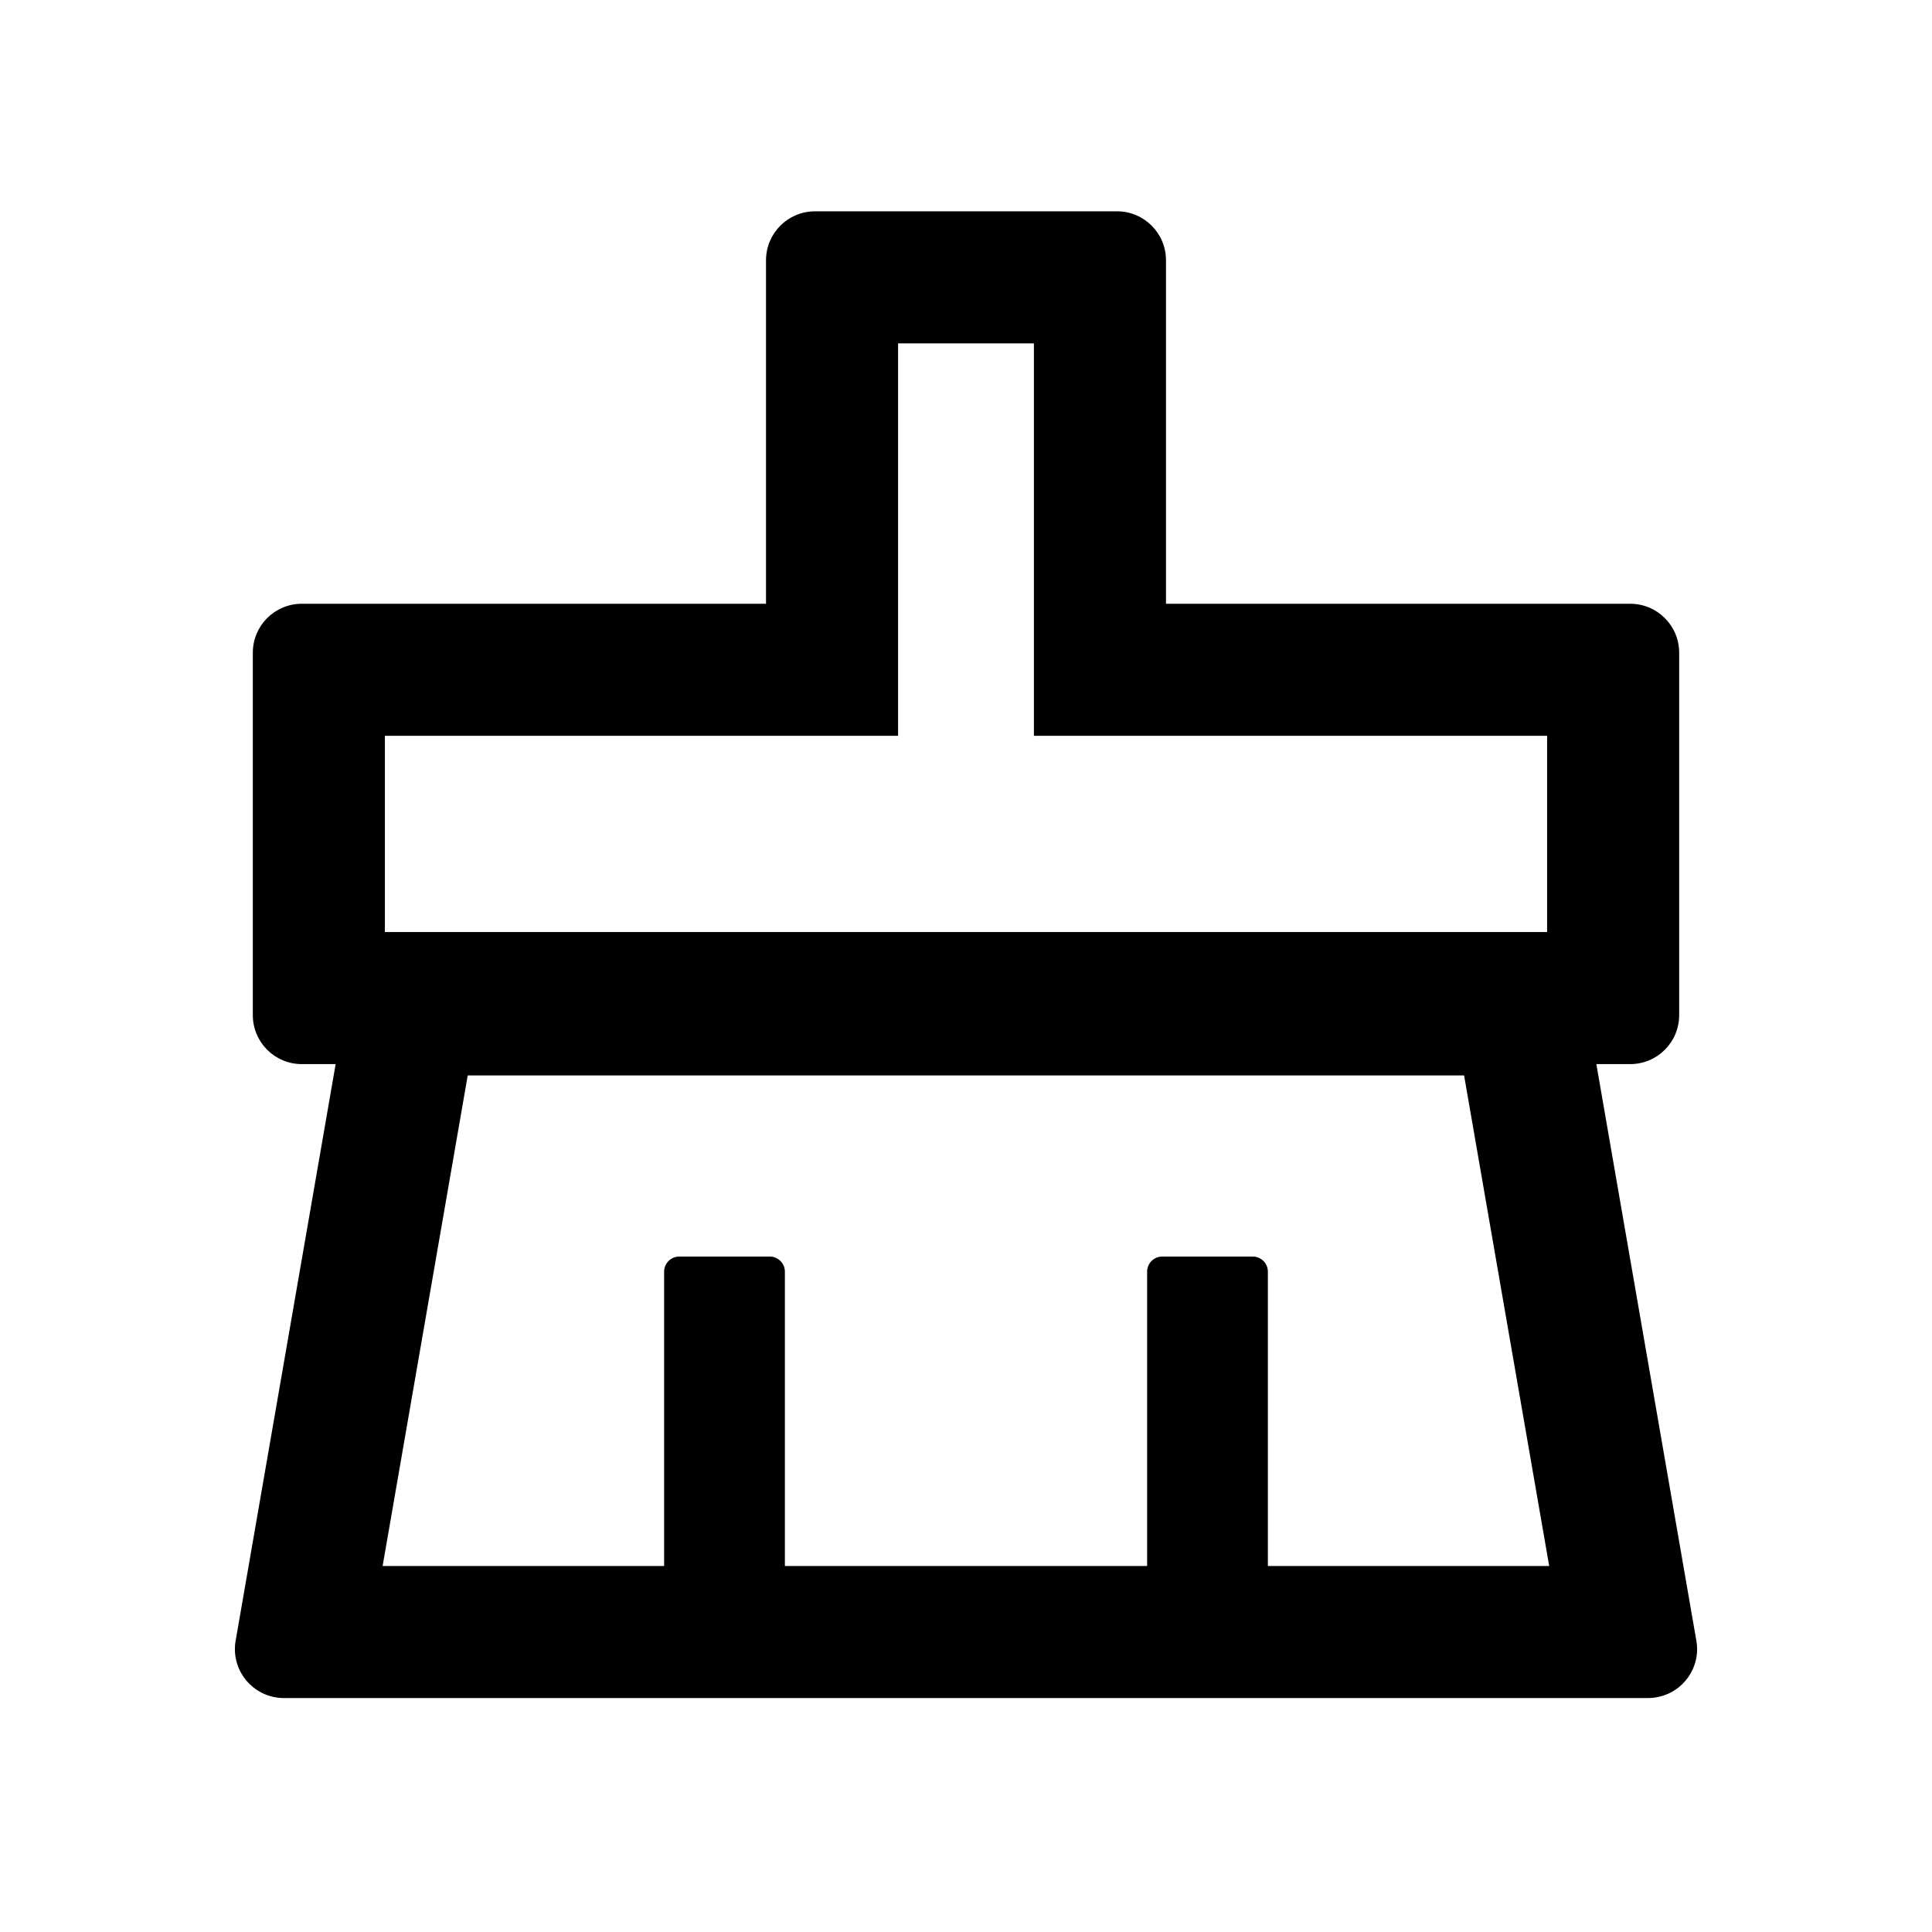
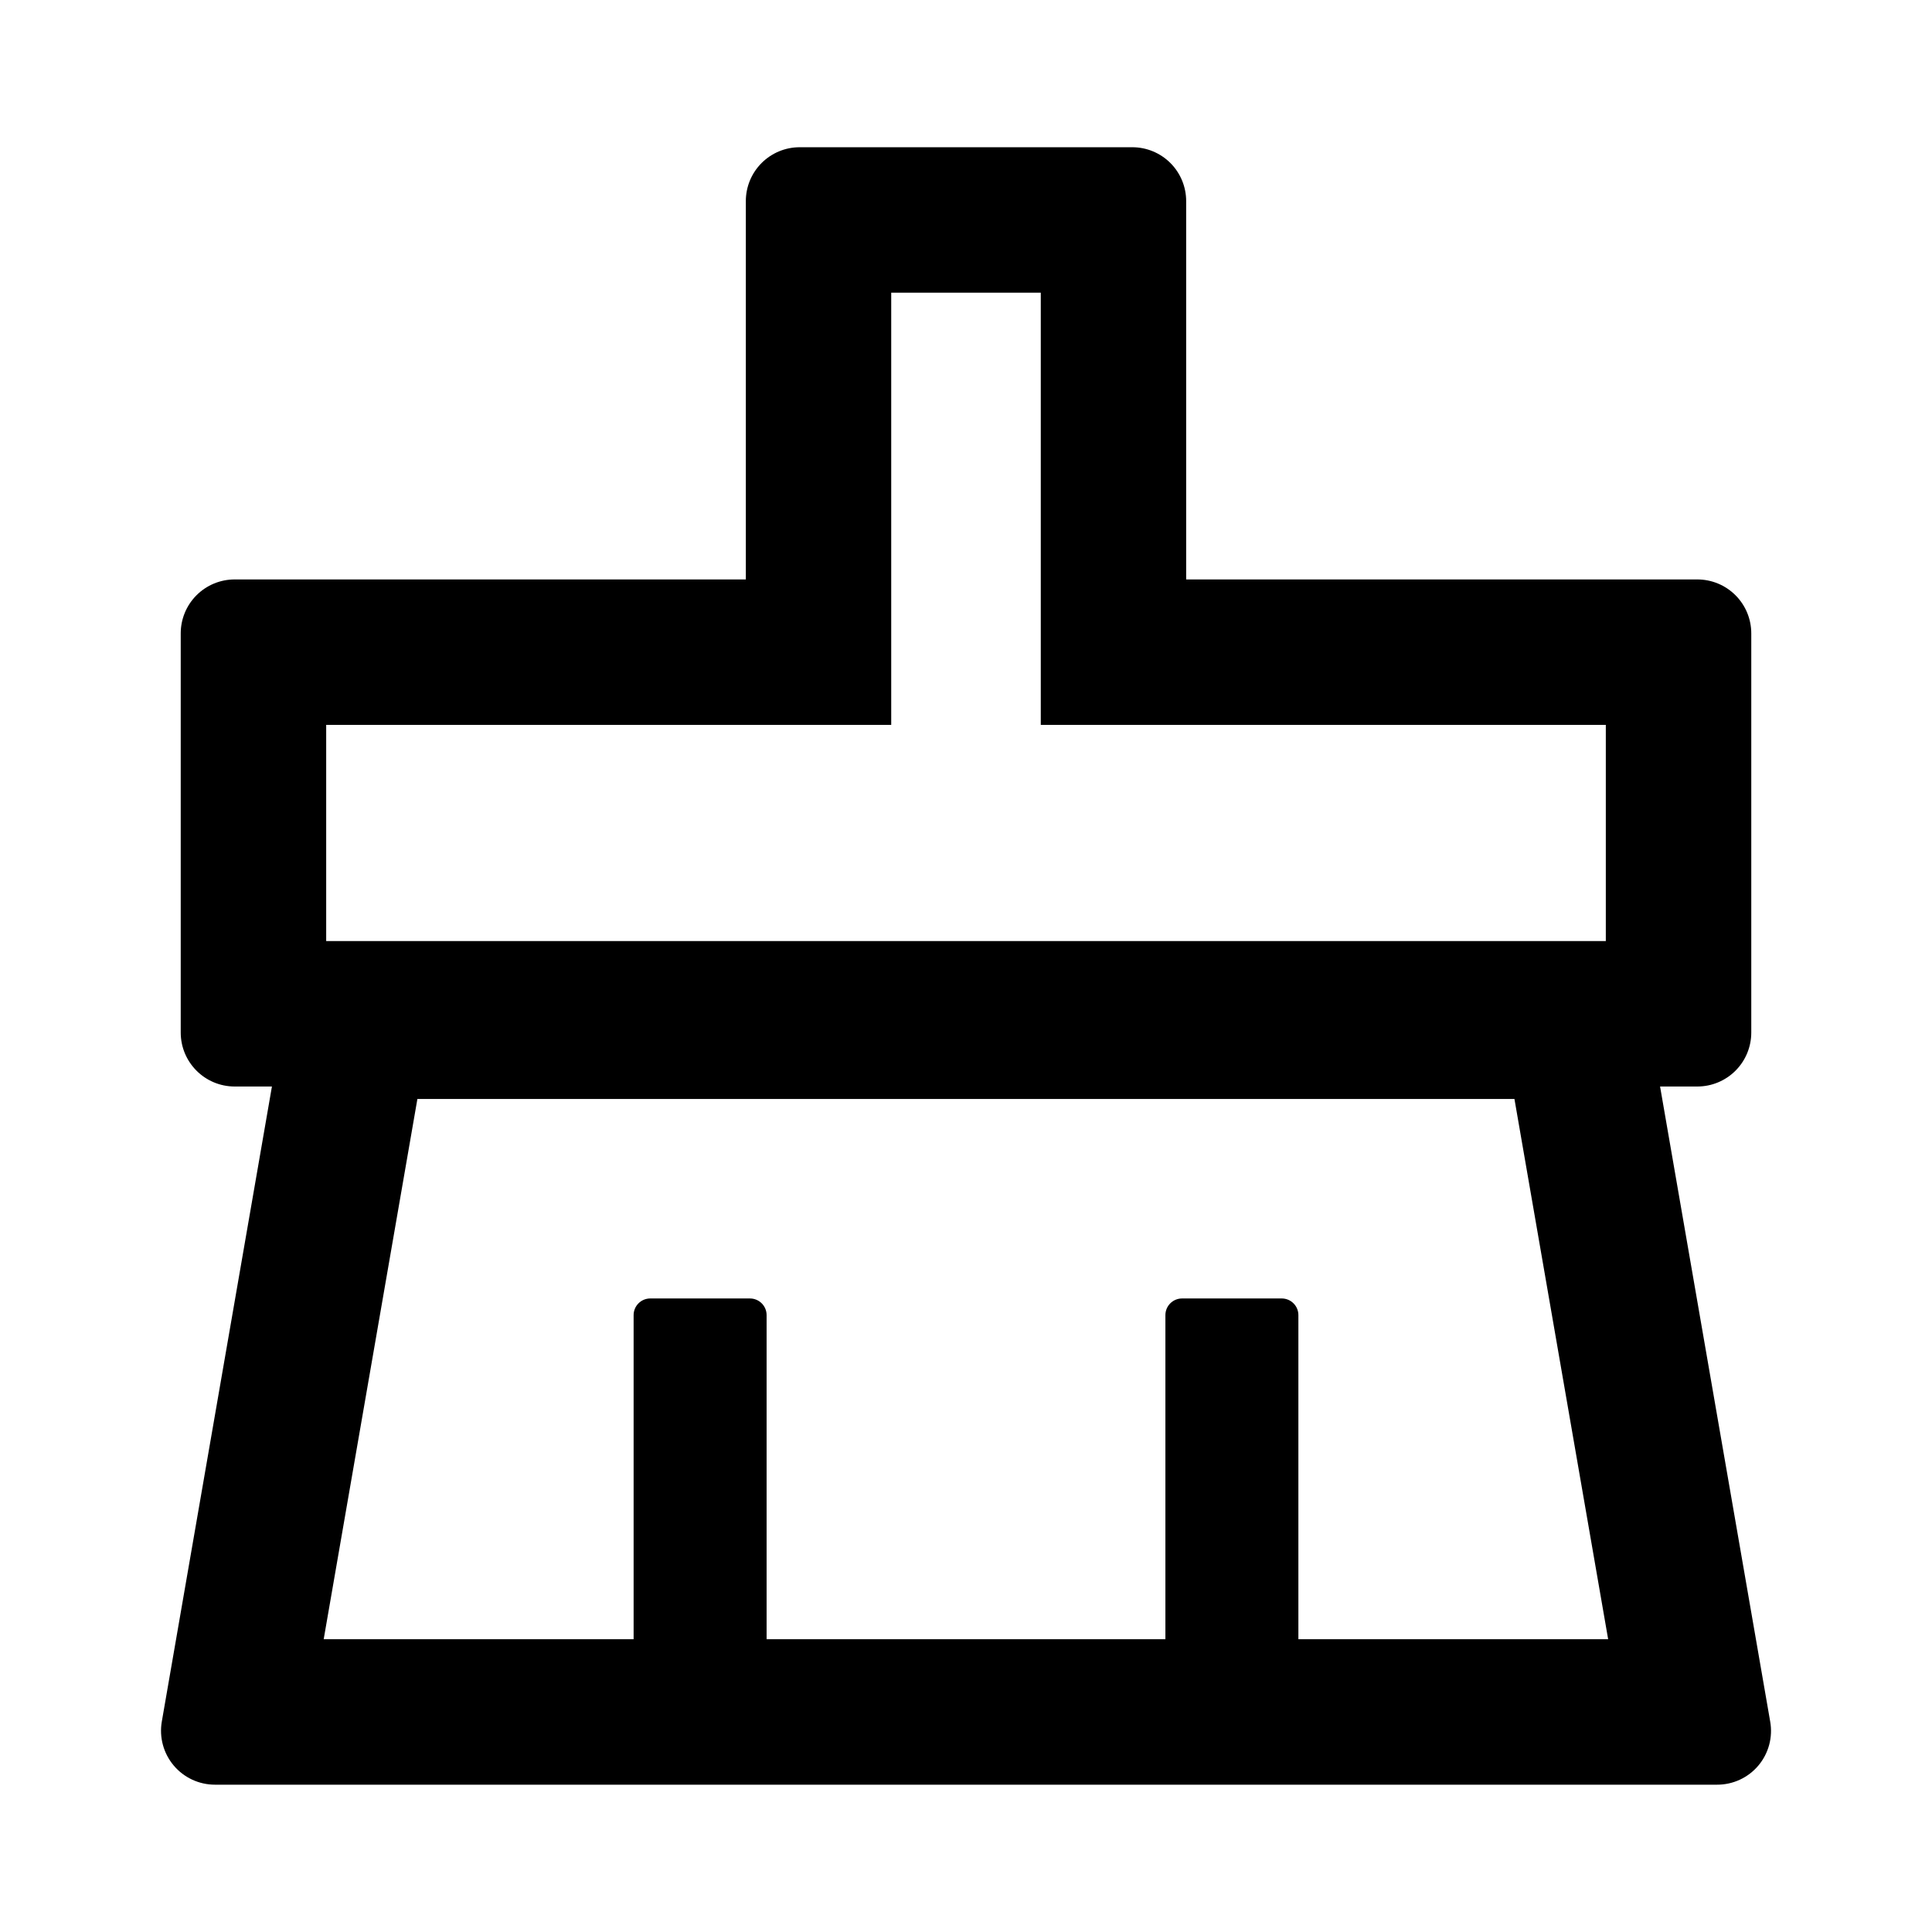
- <svg xmlns="http://www.w3.org/2000/svg" width="1em" height="1em" viewBox="0 0 1024 1024" fill="currentColor">
-   <path d="M899.1 869.6l-53-305.6H864c14.4 0 26-11.6 26-26V346c0-14.4-11.6-26-26-26H618V138c0-14.4-11.6-26-26-26H432c-14.4 0-26 11.6-26 26v182H160c-14.4 0-26 11.6-26 26v192c0 14.4 11.6 26 26 26h17.9l-53 305.6c-.3 1.5-.4 3-.4 4.4 0 14.4 11.6 26 26 26h723c1.5 0 3-.1 4.4-.4 14.2-2.4 23.7-15.9 21.2-30zM204 390h272V182h72v208h272v104H204V390zm468 440V674c0-4.4-3.6-8-8-8h-48c-4.4 0-8 3.6-8 8v156H416V674c0-4.4-3.6-8-8-8h-48c-4.4 0-8 3.6-8 8v156H202.8l45.1-260H776l45.1 260H672z" />
+ <svg xmlns="http://www.w3.org/2000/svg" width="1em" height="1em" viewBox="0 0 24 24" fill="currentColor">
+   <path d="M21.99 21.386l-1.368-7.889h.462a.67.67 0 0 0 .671-.671V7.869a.67.67 0 0 0-.671-.671h-6.349V2.5a.669.669 0 0 0-.67-.671h-4.13a.669.669 0 0 0-.67.671v4.698H2.916a.67.67 0 0 0-.671.671v4.957c0 .371.3.671.671.671h.462L2.01 21.386a.67.67 0 0 0 .661.784h18.658a.668.668 0 0 0 .661-.784zM4.052 9.005h7.019V3.636h1.858v5.369h7.019v2.685H4.052V9.005zm12.077 11.358v-4.026a.207.207 0 0 0-.206-.207h-1.239a.207.207 0 0 0-.207.207v4.026H9.523v-4.026a.207.207 0 0 0-.207-.207H8.077a.207.207 0 0 0-.206.207v4.026h-3.85l1.164-6.711h13.628l1.164 6.711h-3.848z" />
</svg>
